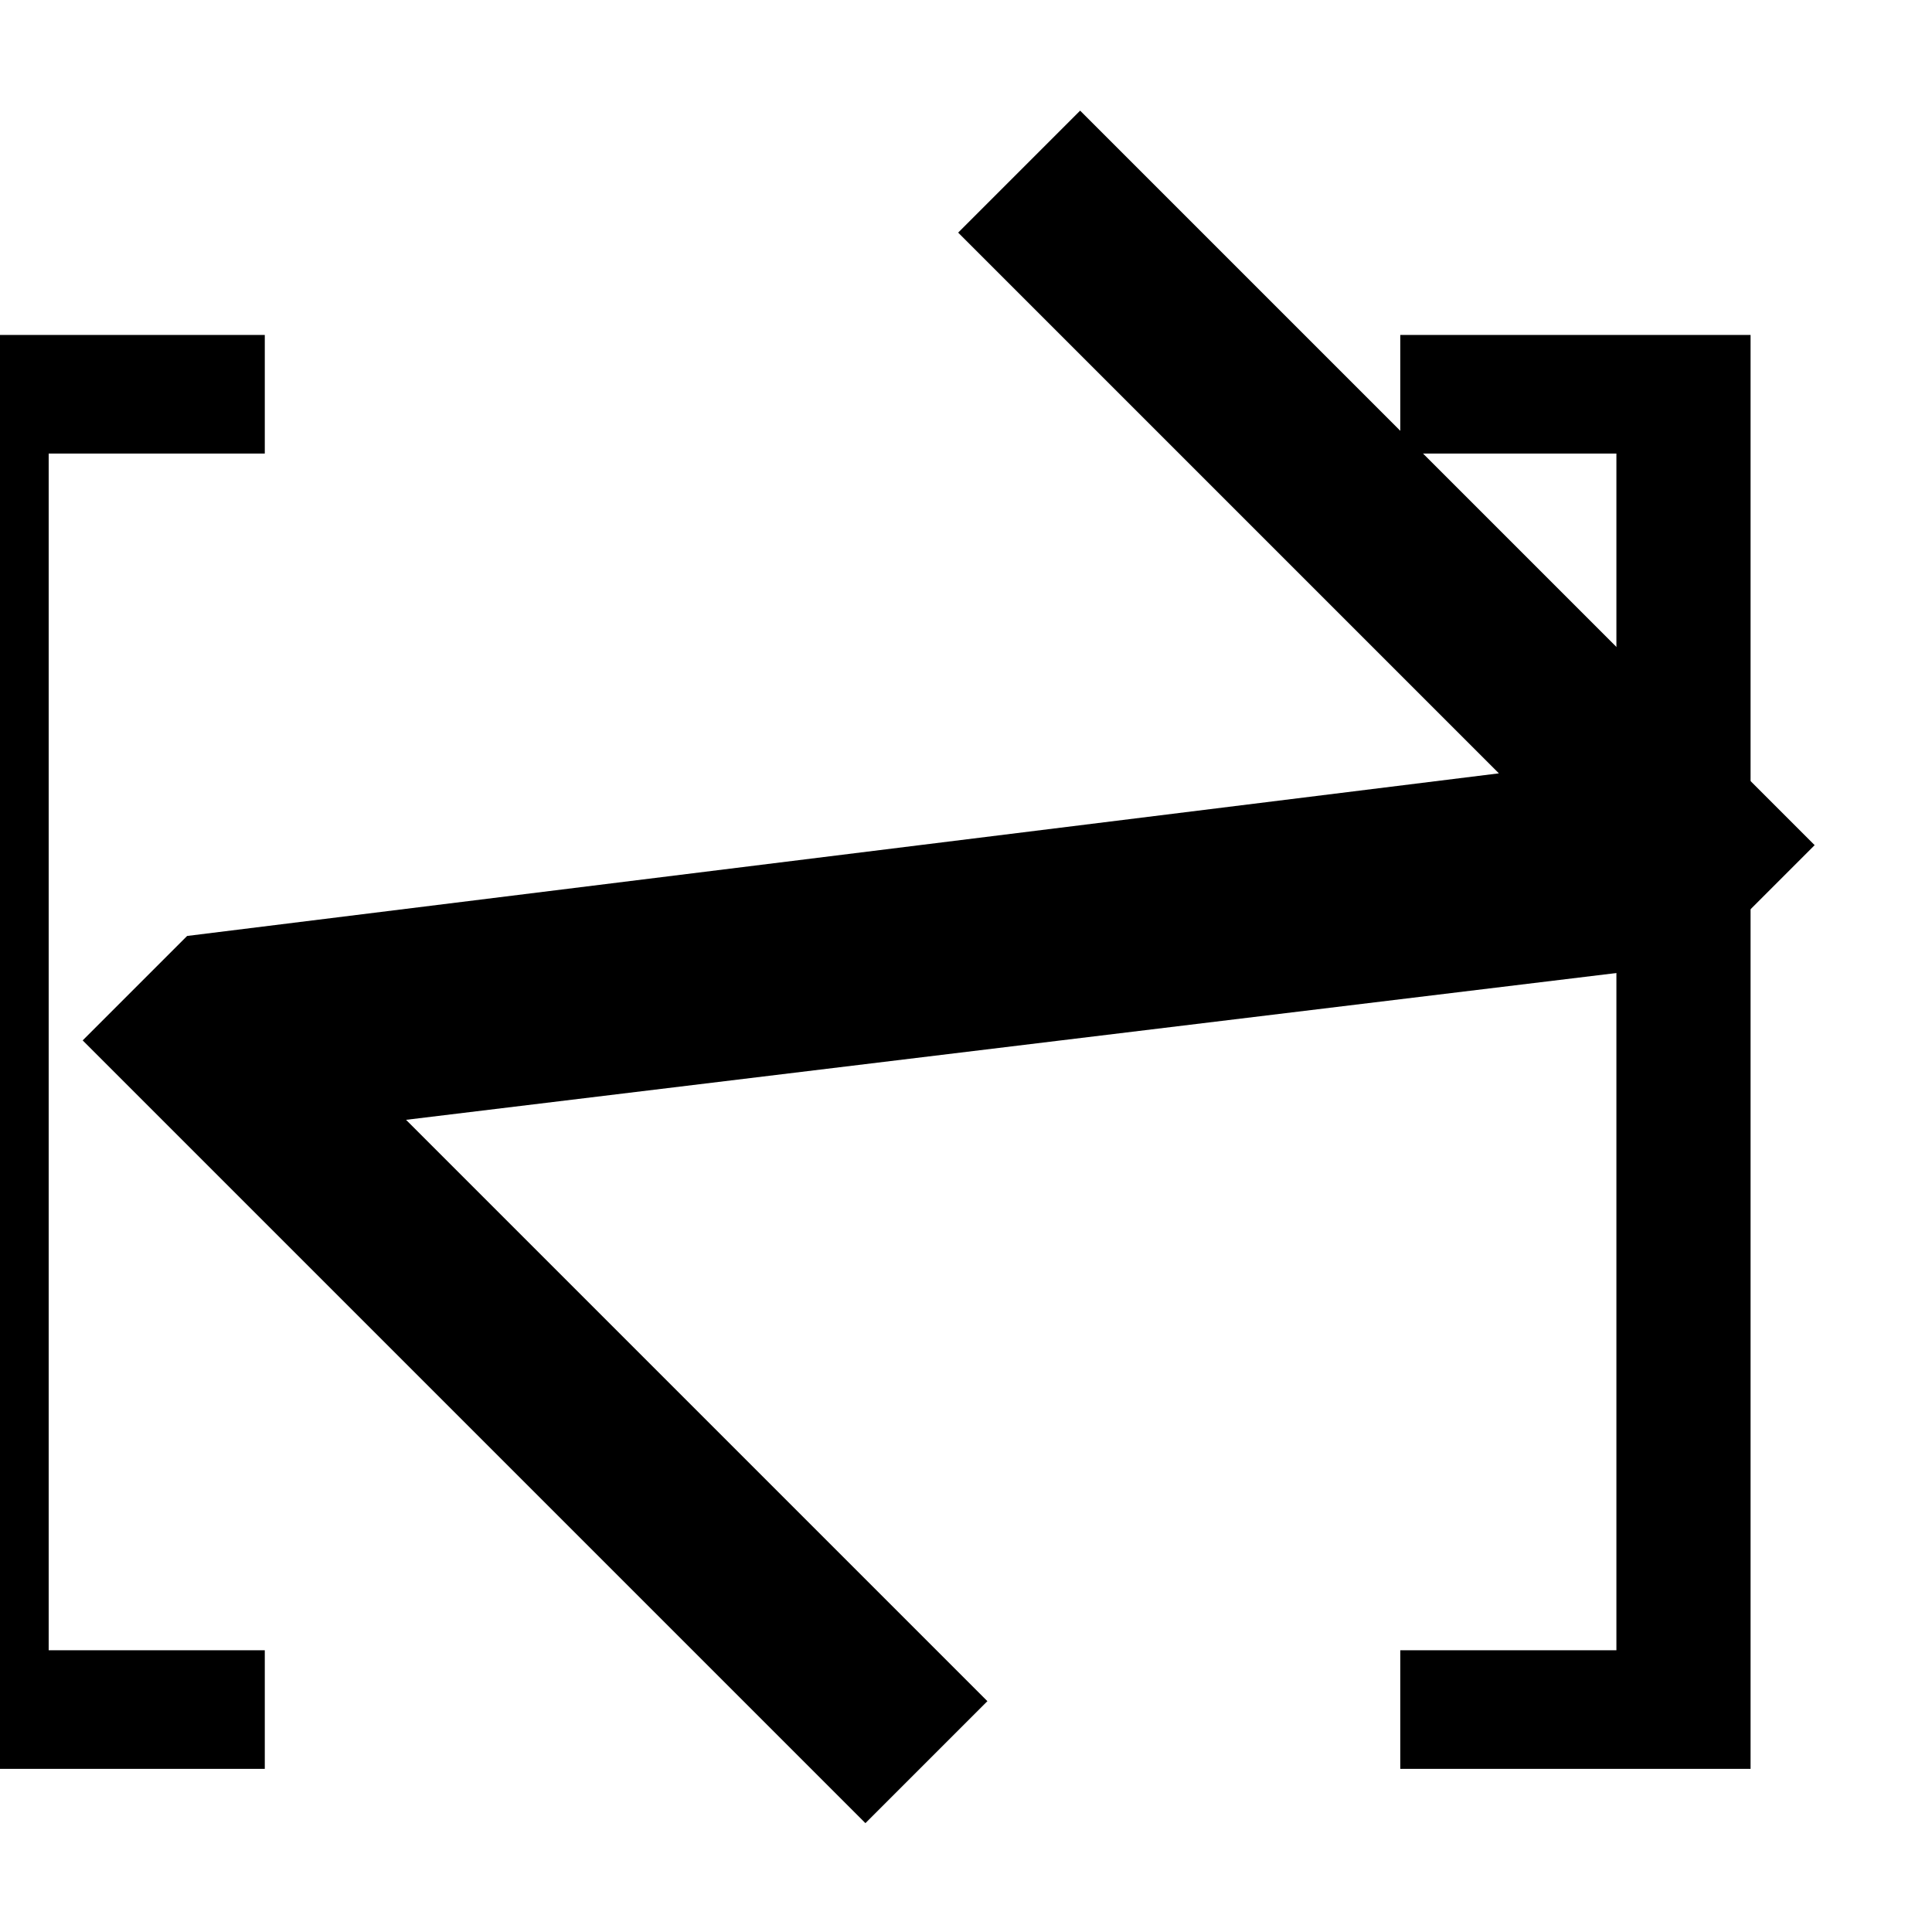
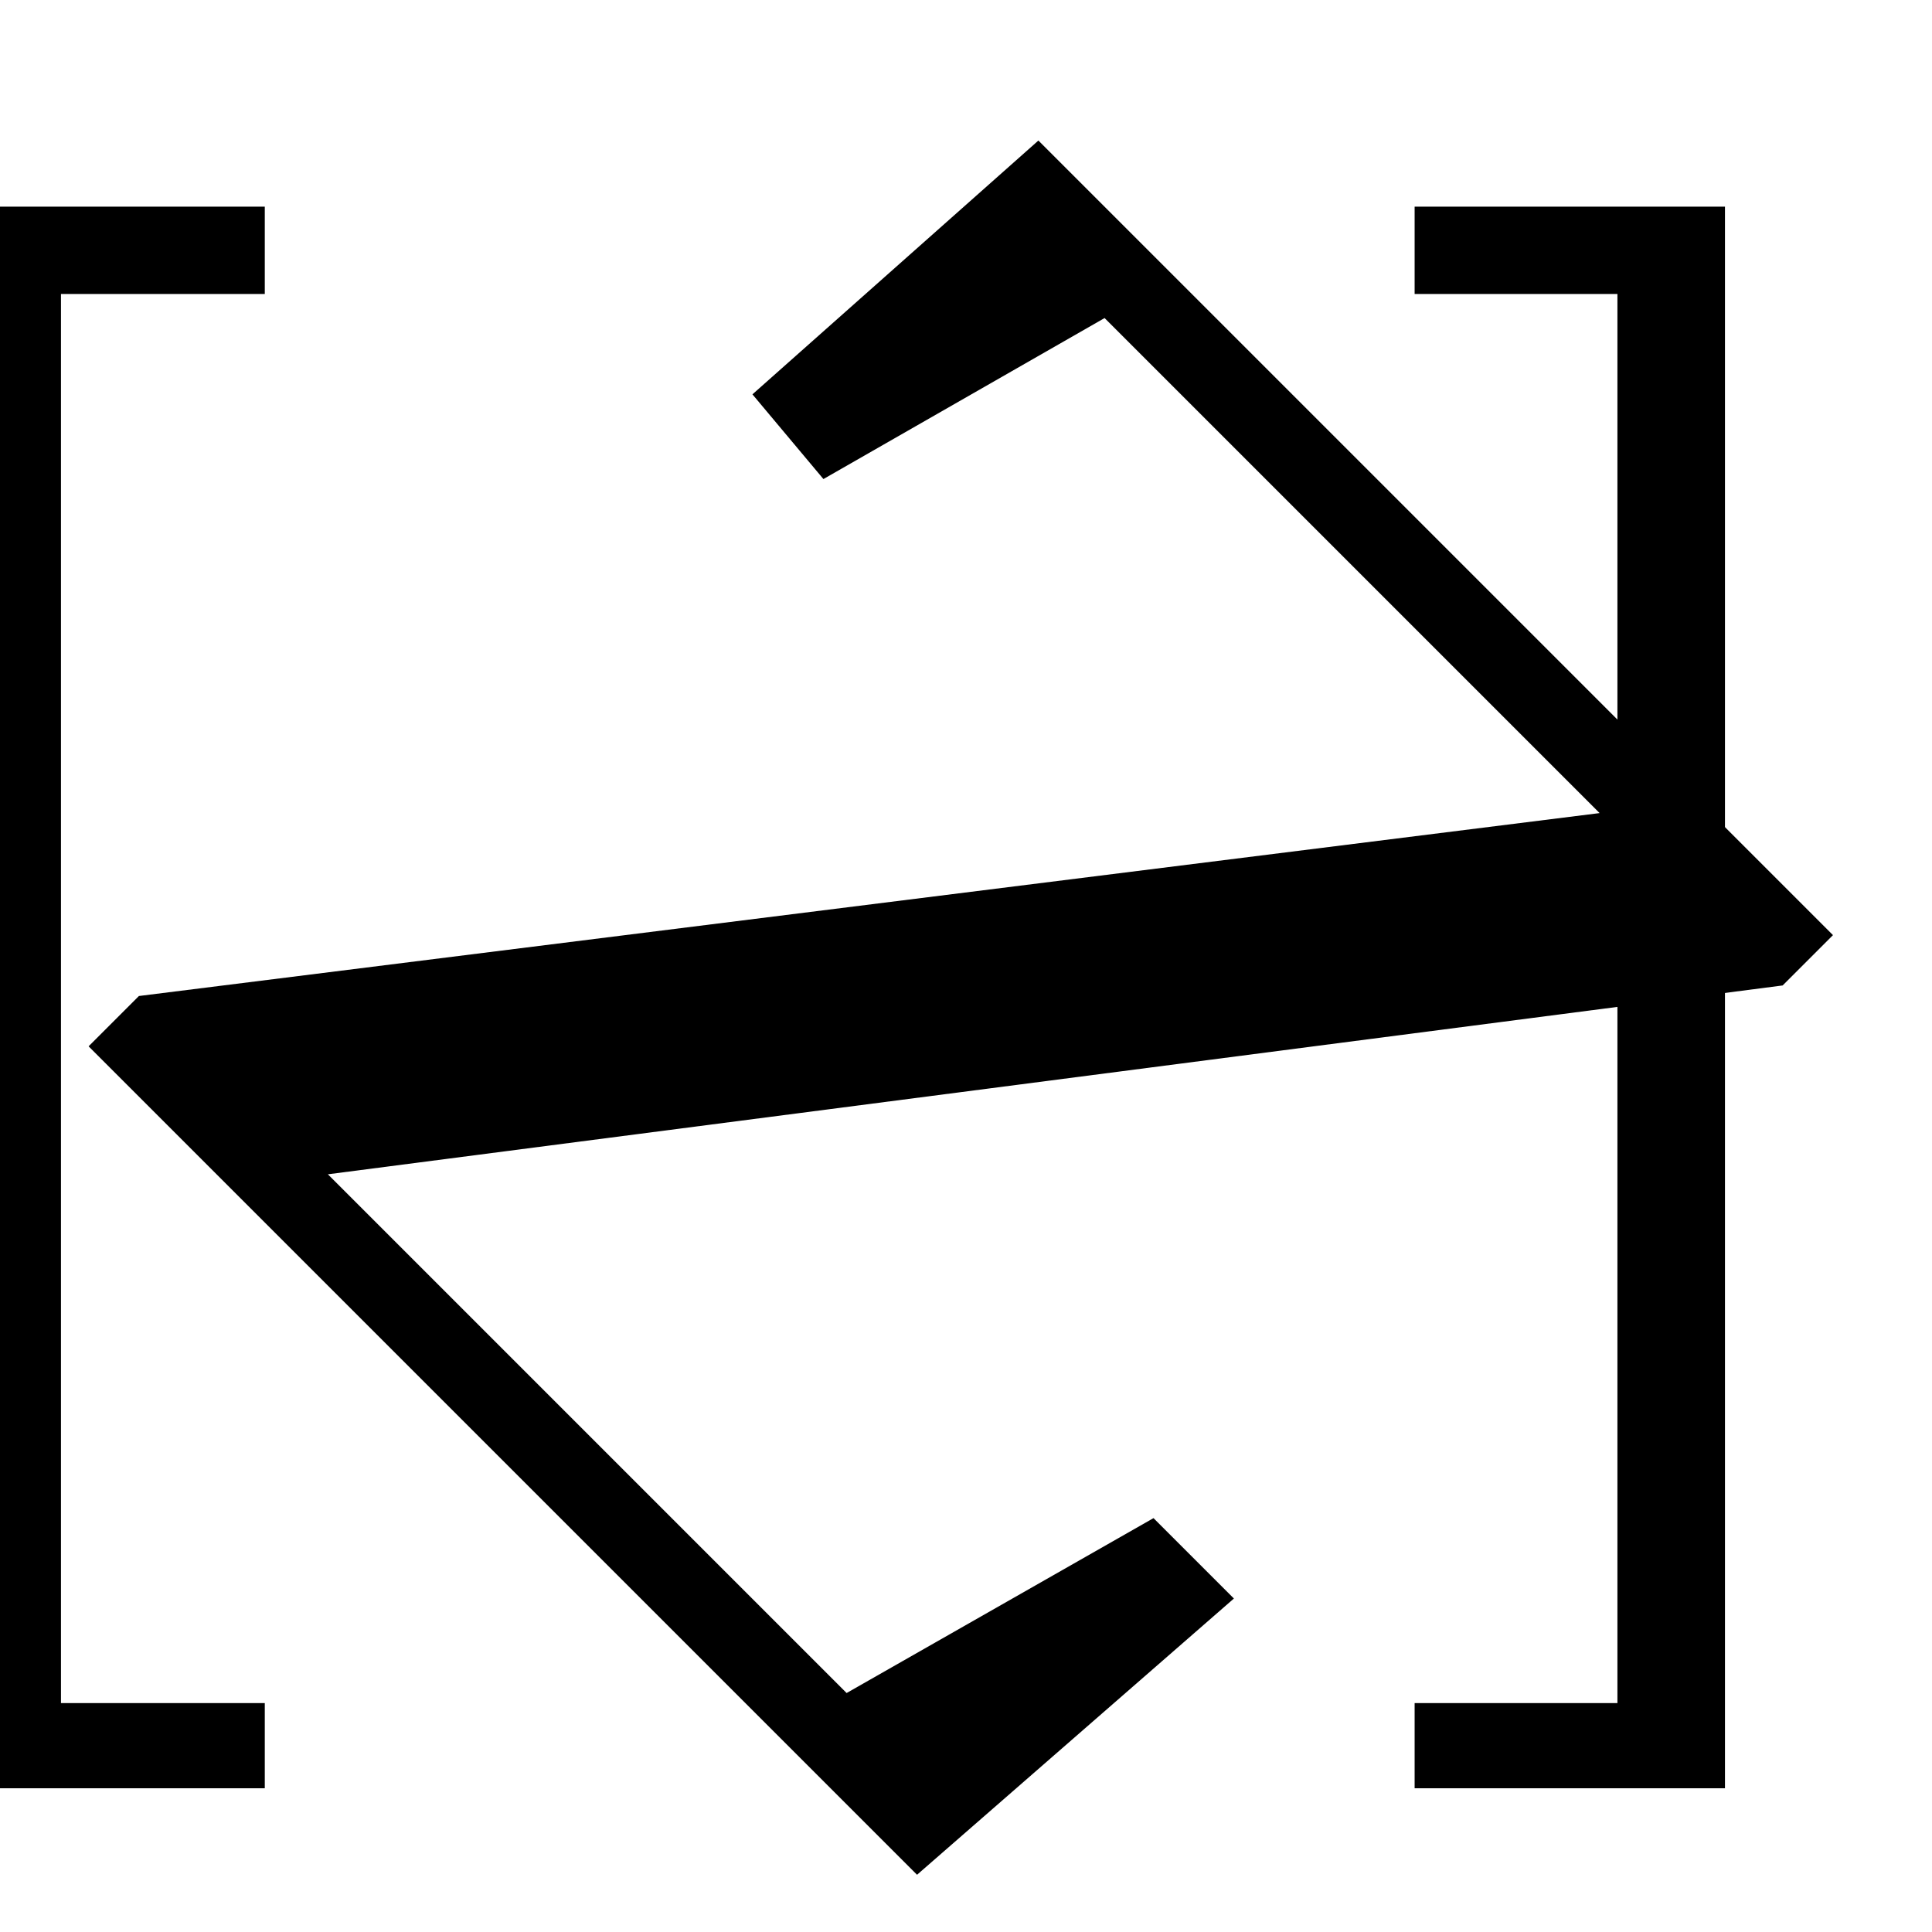
<svg xmlns="http://www.w3.org/2000/svg" version="1.1" viewBox="0 0 28 28" width="100%" height="100%" id="图层_1" data-name="图层 1">
  <defs>
    <style>
-             .cls-1{font-size:23.82px;font-family:SourceHanSansHWSC-Regular-GBpc-EUC-H, Source Han Sans HW SC;}
-             .cls-2{font-size:36.86px;font-family:SourceHanSerifSC-Regular-GBpc-EUC-H, Source Han Serif SC;}
+             .cls-1{font-size:23.82px;font-family:SourceHanSansHWSC-Regular-GBpc-EUC-H, Source Han Sans HW SC, Noto Sans CJK SC;}
+             .cls-2{font-size:36.86px;font-family:SourceHanSerifSC-Regular-GBpc-EUC-H, Source Han Serif SC, Noto Serif CJK SC;}
        </style>
  </defs>
  <g id="图层_2" data-name="图层 2">
    <text class="cls-1" transform="translate(-3.05 21.87) scale(0.95 1)" fill="black">[</text>
    <text class="cls-2" transform="translate(0.07 13.95) rotate(45) scale(1.11 1)" fill="black">z</text>
    <text class="cls-1" transform="translate(19.73 21.87) scale(0.95 1)" fill="black">]</text>
  </g>
</svg>
